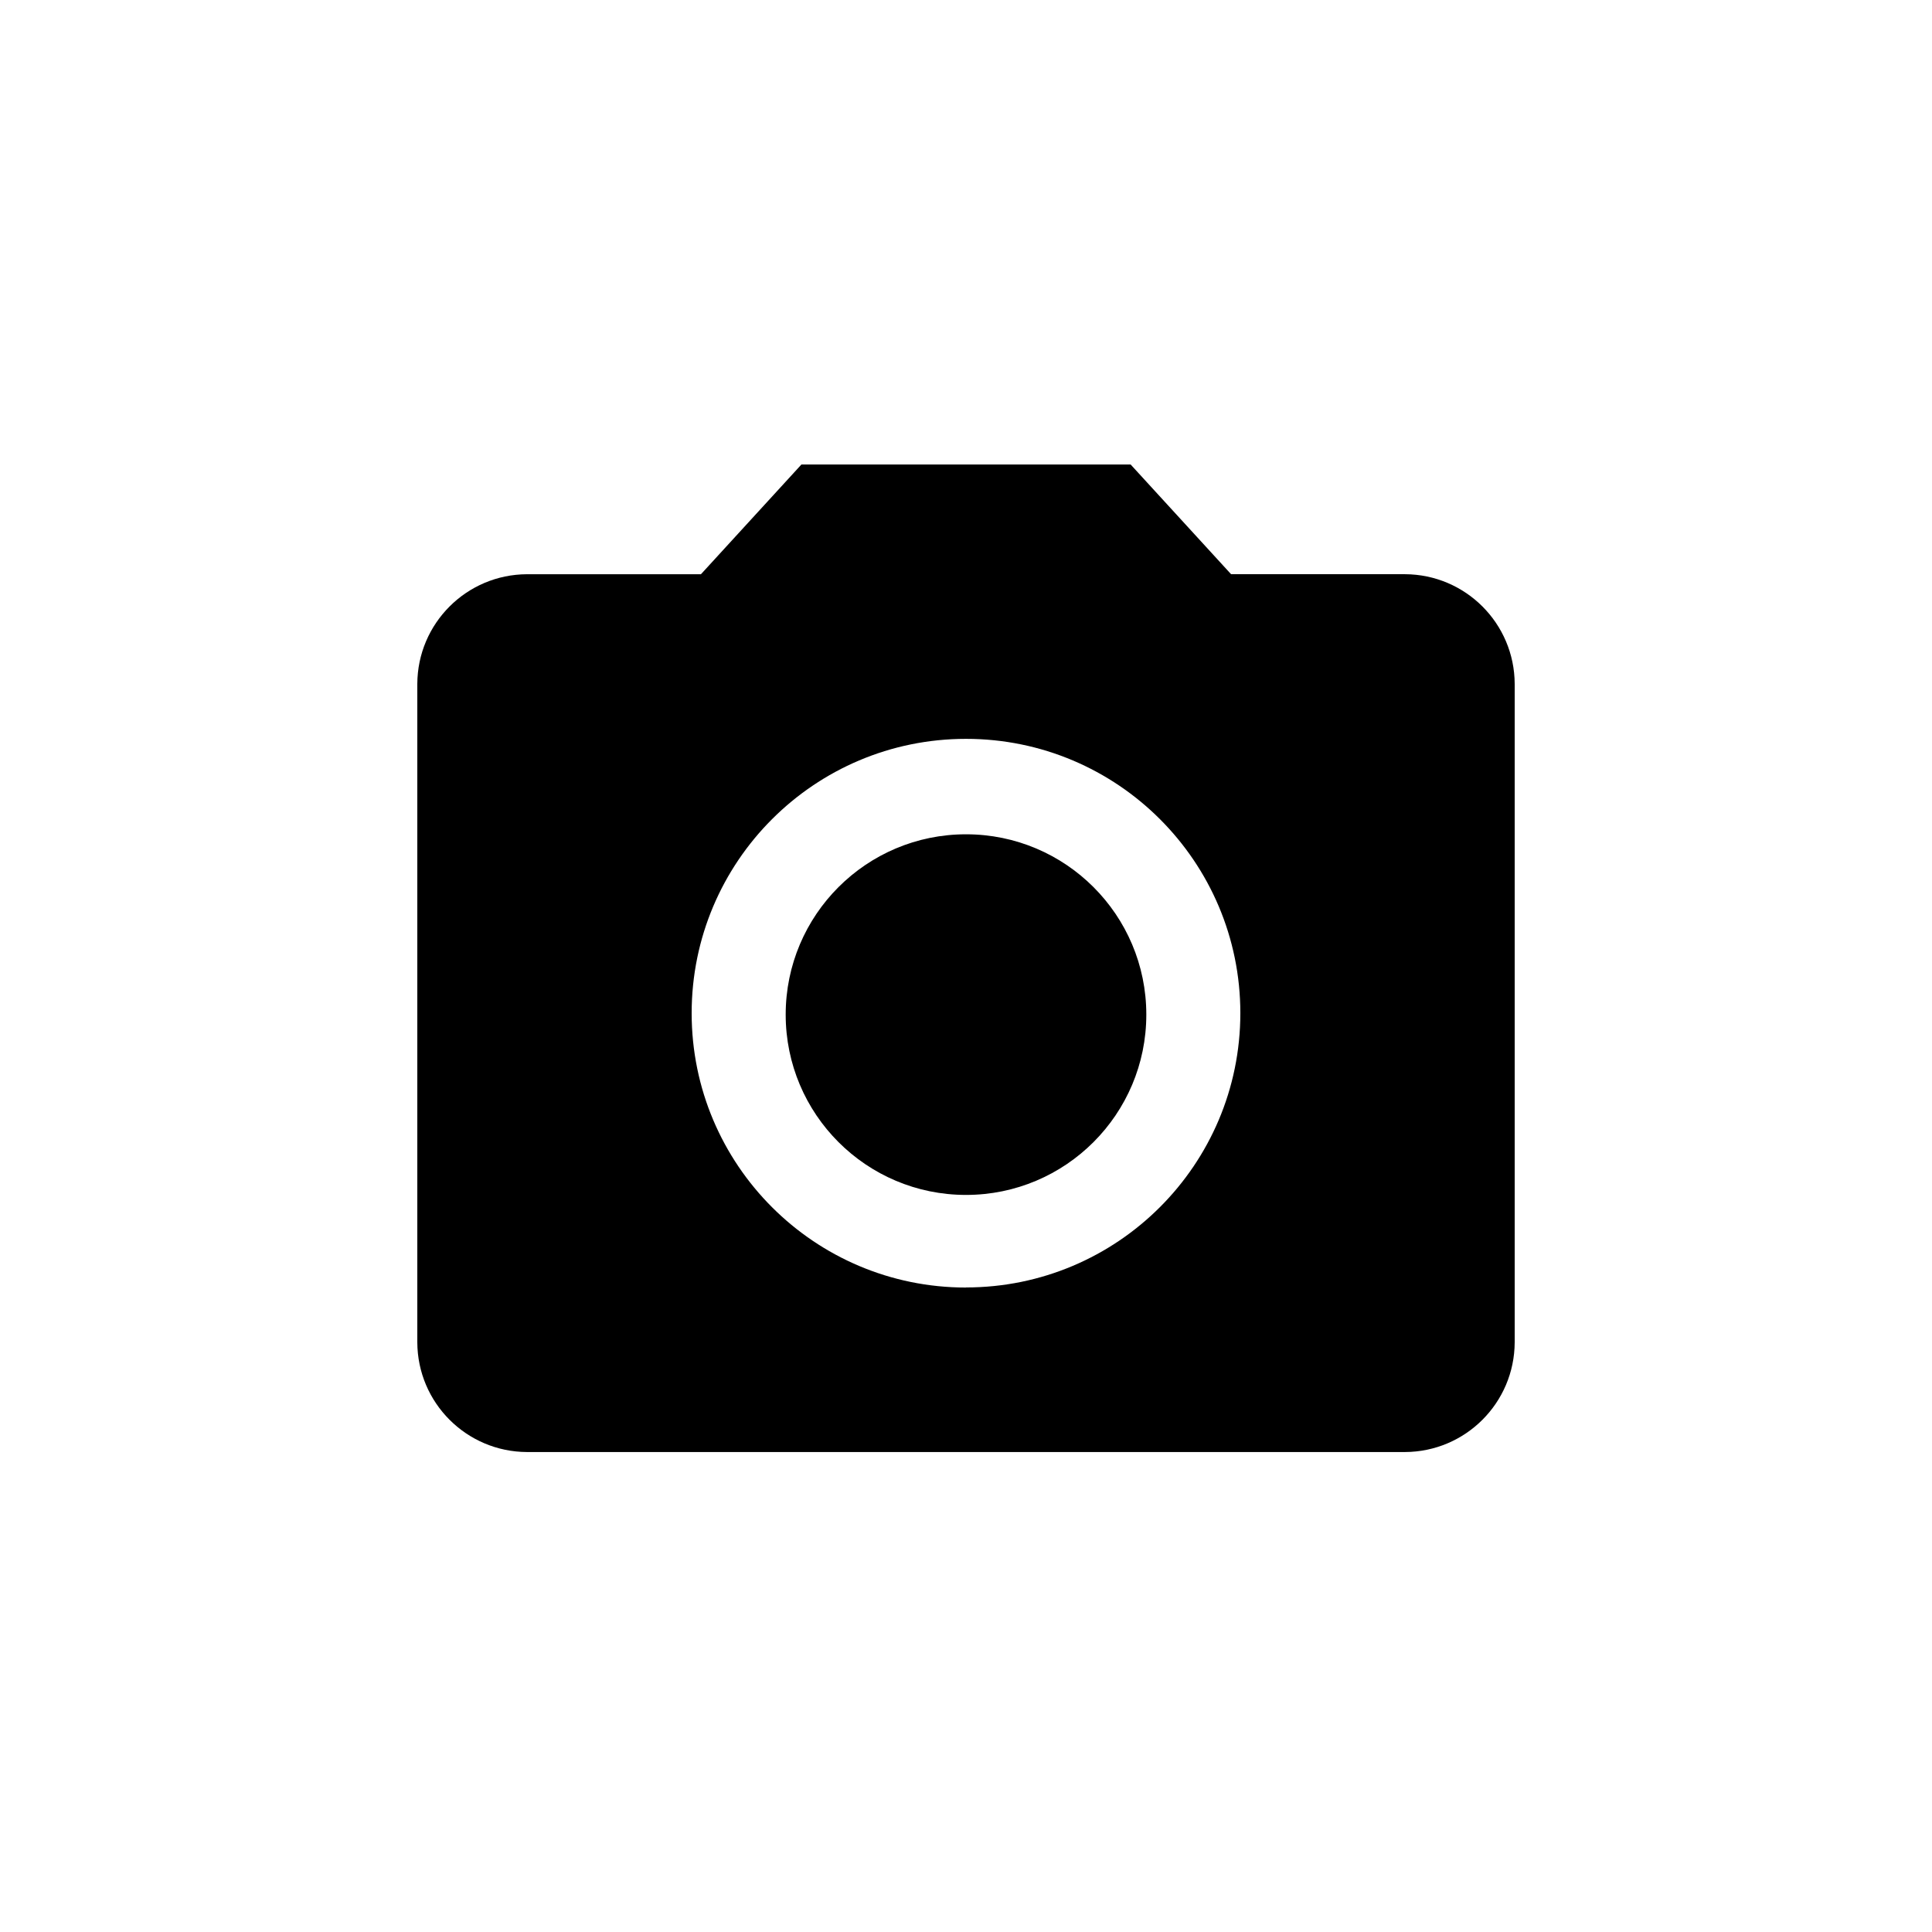
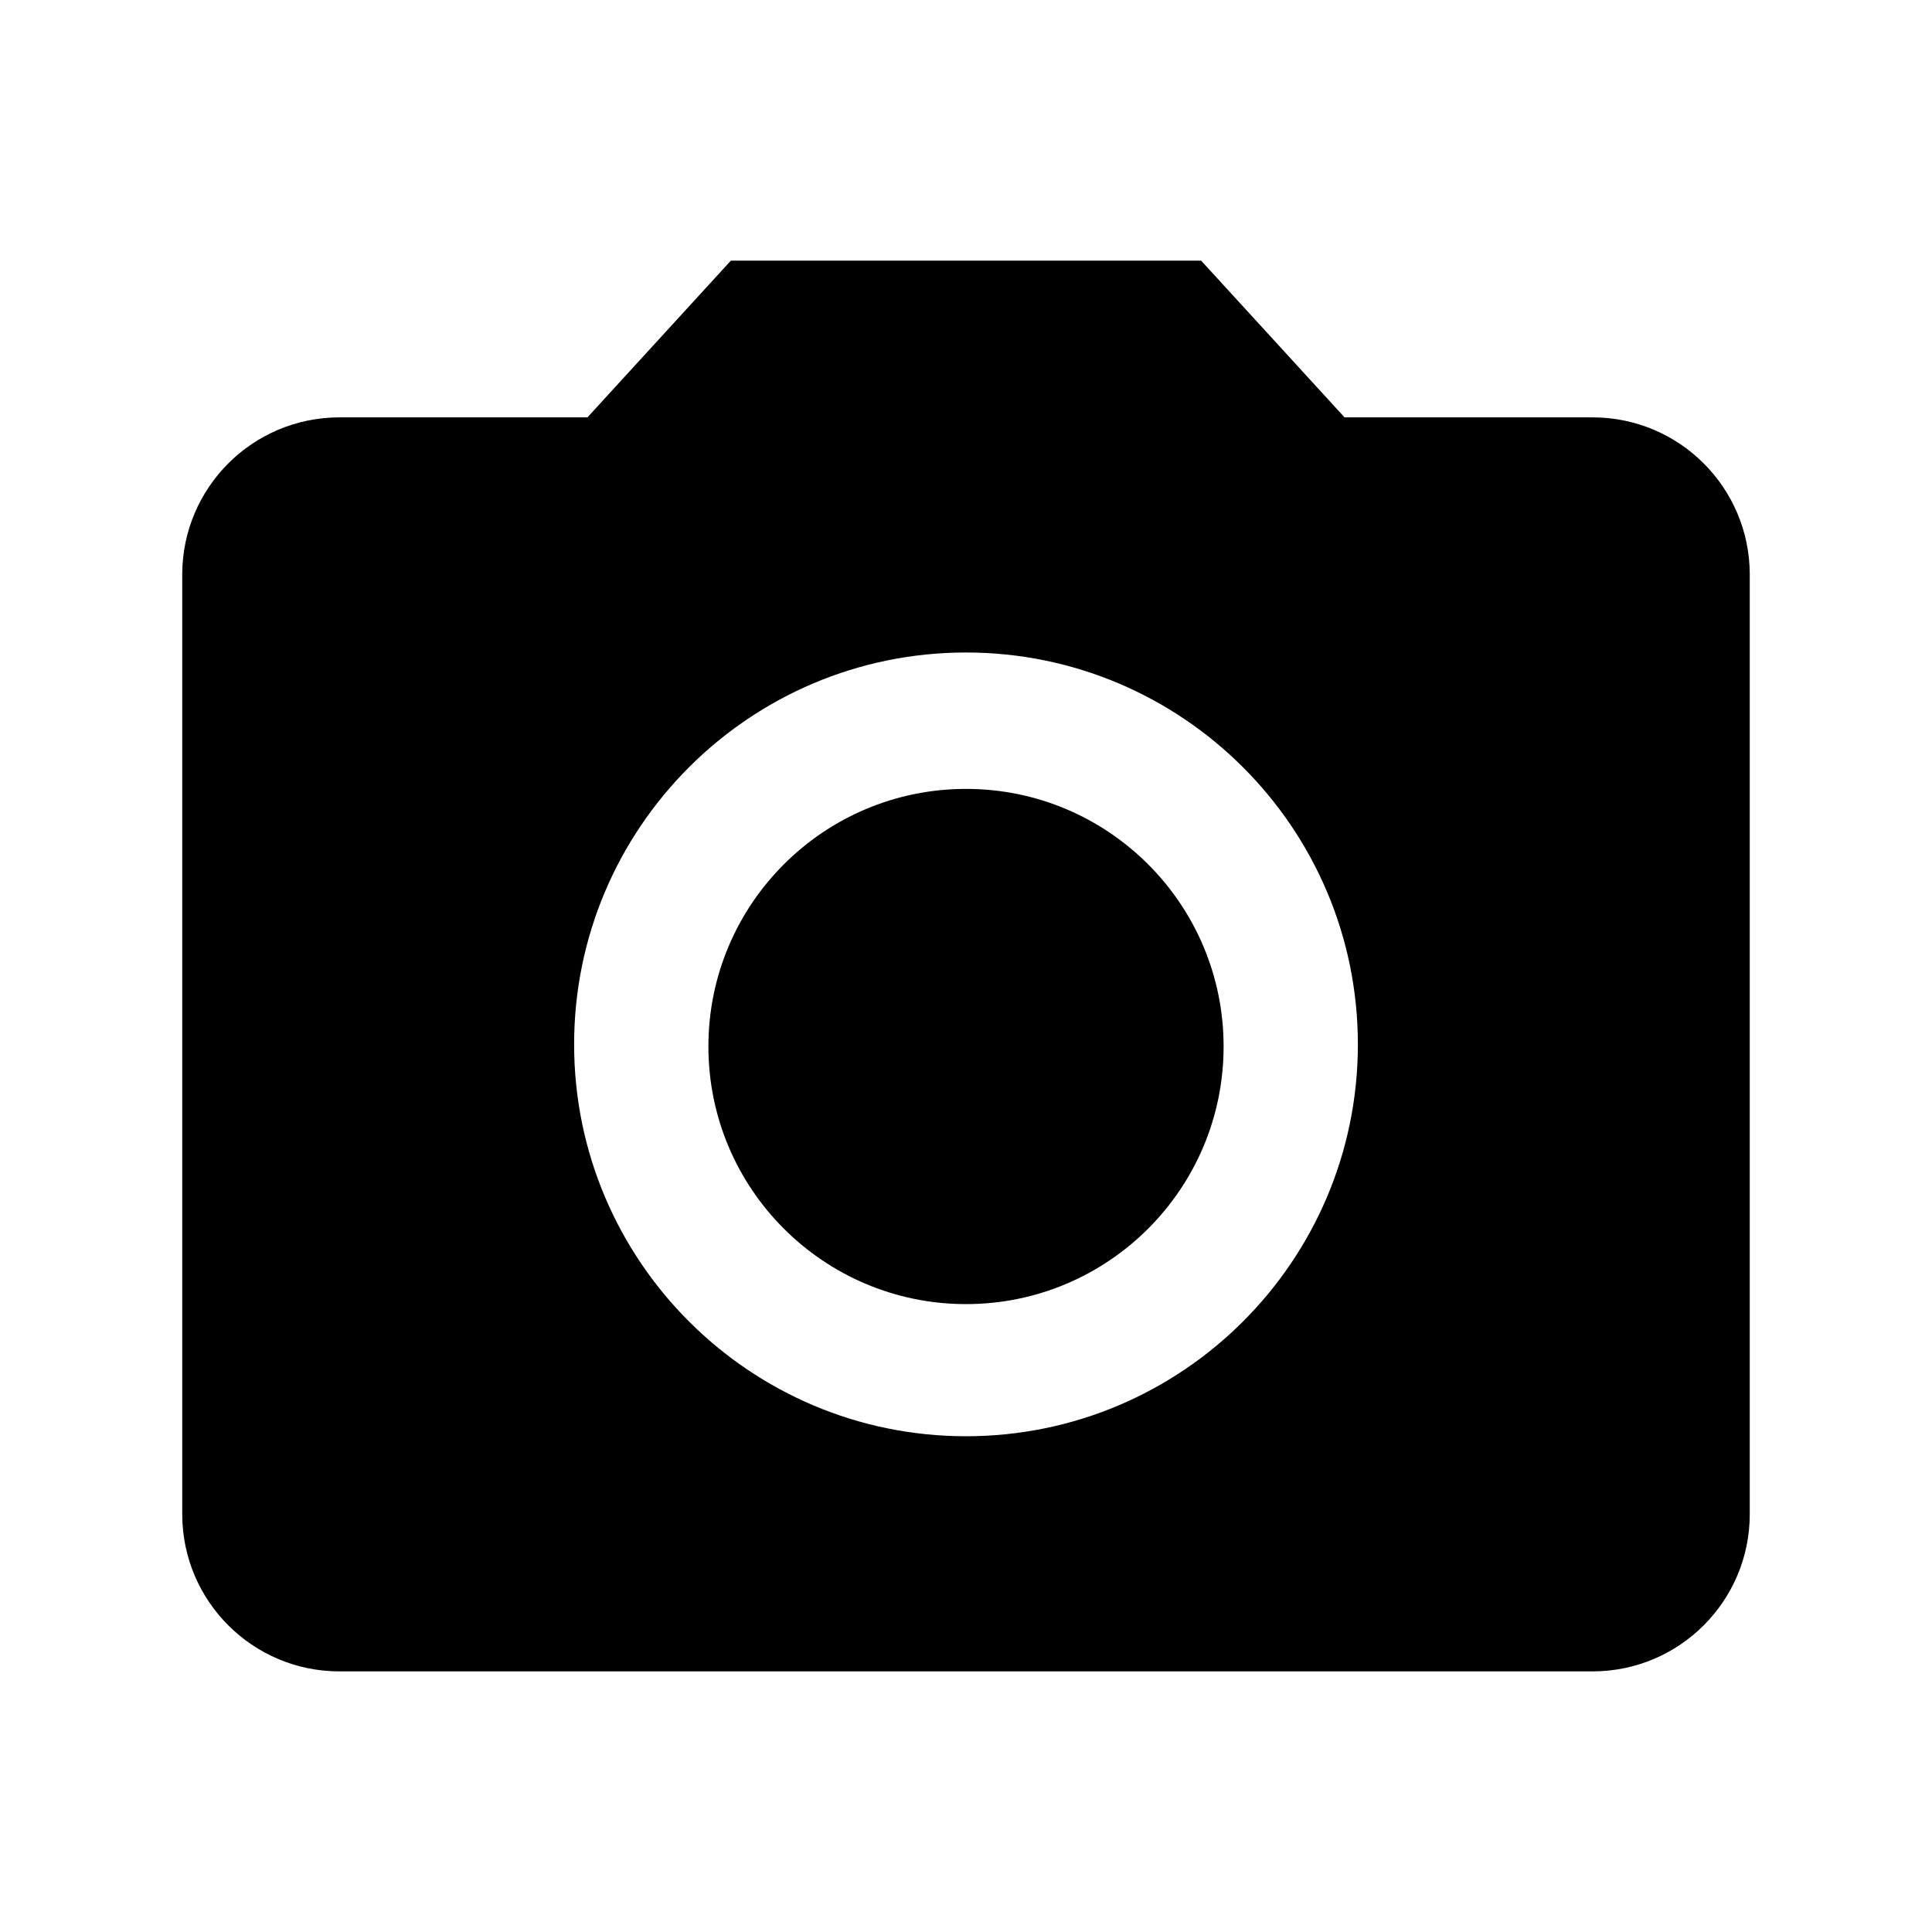
<svg xmlns="http://www.w3.org/2000/svg" height="1000" viewBox="0 0 1000 1000" width="1000">
  <g data-name="all icons" id="all_icons">
    <g data-name="Layer 437" id="Layer_437">
-       <path d="M500,431.83a93.33,93.33,0,1,1-93.33,93.33A93.33,93.33,0,0,1,500,431.83ZM414.81,240.43l-52,56.79h-90A57,57,0,0,0,216,354V694.78a57,57,0,0,0,56.79,56.79H727.18A57,57,0,0,0,784,694.78V354a57,57,0,0,0-56.79-56.79h-90l-52-56.79Zm85.19,426a142,142,0,1,1,142-142A142,142,0,0,1,500,666.38Z" />
+       <path d="M500,408.333A133.334,133.334,0,1,1,366.667,541.667,133.334,133.334,0,0,1,500,408.333ZM378.3,134.9,304.061,216.03h-128.6a81.373,81.373,0,0,0-81.135,81.134V783.97a81.374,81.374,0,0,0,81.135,81.135H824.537a81.374,81.374,0,0,0,81.135-81.135V297.164a81.373,81.373,0,0,0-81.135-81.134h-128.6L621.7,134.9ZM500,743.4c-111.965,0-202.836-90.87-202.836-202.836S388.035,337.731,500,337.731,702.836,428.6,702.836,540.567,611.965,743.4,500,743.4Z" />
    </g>
  </g>
</svg>
